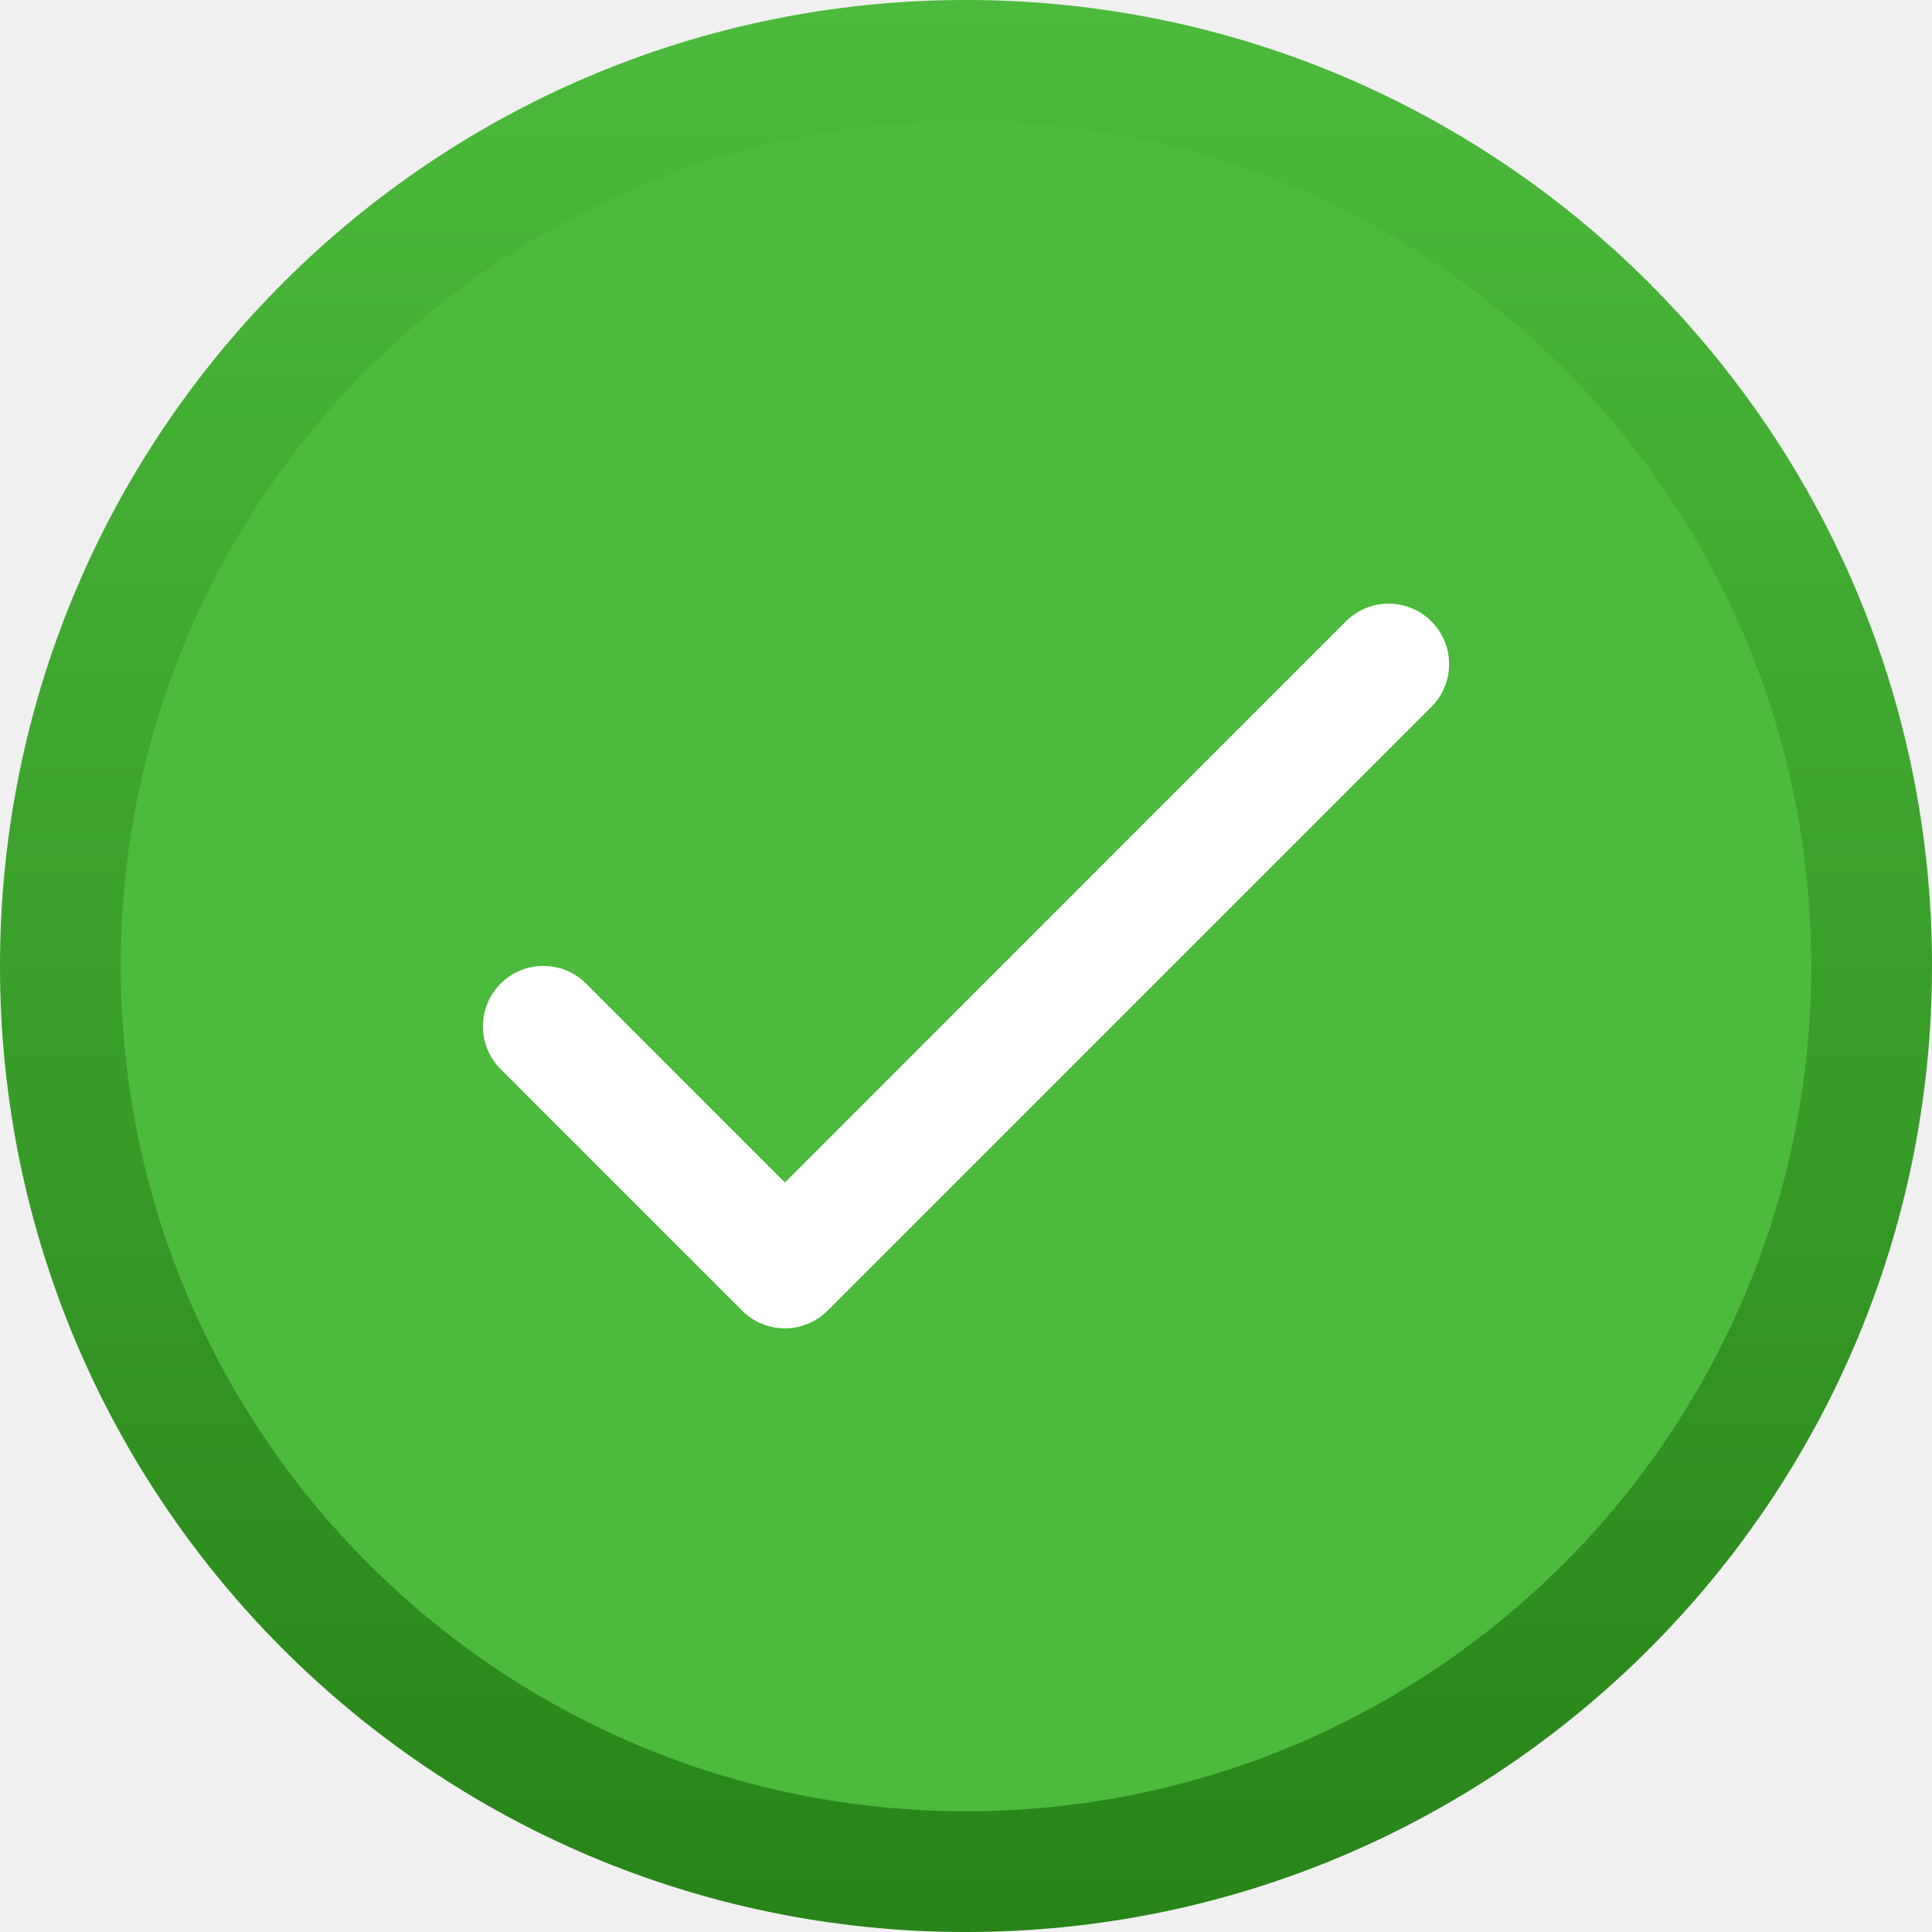
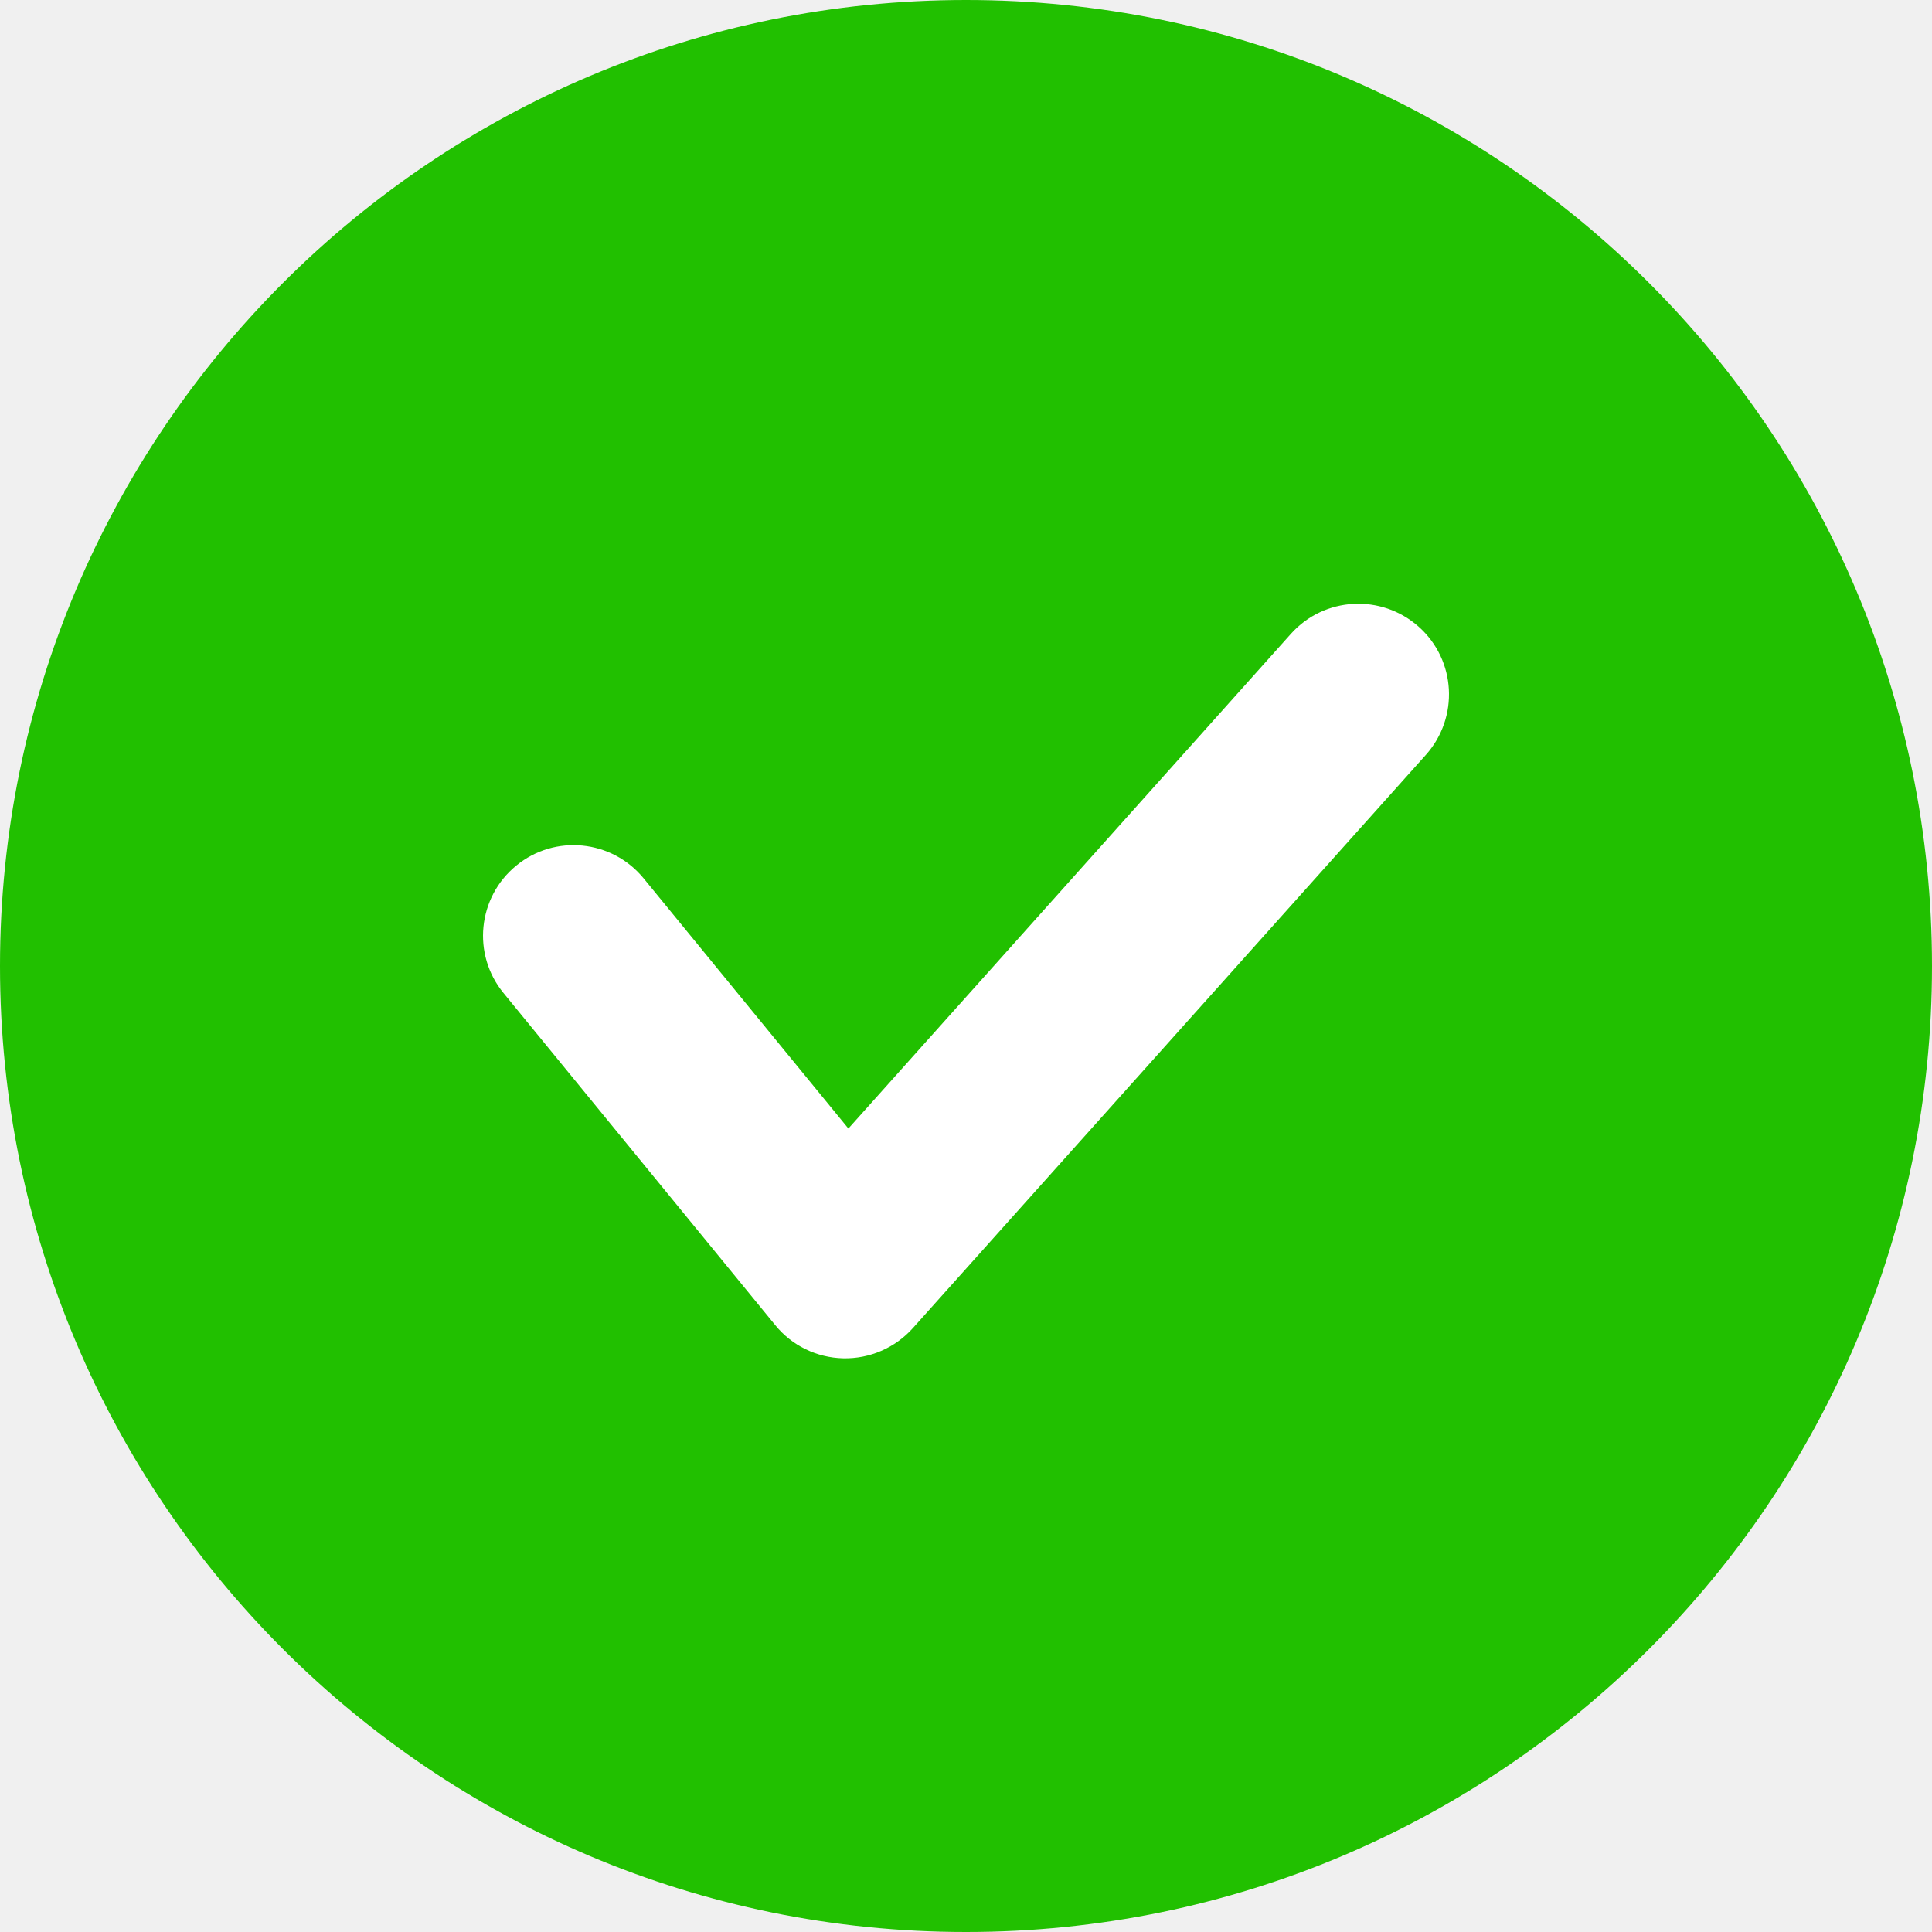
- <svg xmlns="http://www.w3.org/2000/svg" fill="none" viewBox="0 0 16 16">
-   <path fill="#4CBA3C" d="M15.5 8a7.5 7.5 0 1 1-15 0 7.5 7.5 0 0 1 15 0" />
-   <path fill="#fff" fill-rule="evenodd" d="M11.854 5.146a.5.5 0 0 1 0 .708l-5 5a.5.5 0 0 1-.708 0l-2-2a.5.5 0 1 1 .708-.708L6.5 9.793l4.646-4.647a.5.5 0 0 1 .708 0" clip-rule="evenodd" />
-   <path fill="url(#Check-Color-16_svg__a)" fill-rule="evenodd" d="M8 1a7 7 0 1 0 0 14A7 7 0 0 0 8 1M0 8a8 8 0 1 1 16 0A8 8 0 0 1 0 8" clip-rule="evenodd" />
-   <defs>
-     <linearGradient id="Check-Color-16_svg__a" x1="8" x2="8" y1="0" y2="16" gradientUnits="userSpaceOnUse">
-       <stop stop-color="#4CBA3C" />
-       <stop offset="1" stop-color="#288419" />
-     </linearGradient>
-   </defs>
+ <svg xmlns="http://www.w3.org/2000/svg" fill="none" height="16" width="16">
+   <g clip-rule="evenodd" fill-rule="evenodd">
+     <path d="m8 16c4.418 0 8-3.582 8-8s-3.582-8-8-8-8 3.582-8 8 3.582 8 8 8z" fill="#21c000" />
+     <path d="m11.75 5.191c.309.276.335.75.059 1.06l-4.25 4.749c-.146.162-.356.254-.576.249-.219-.005-.425-.105-.563-.275l-2.25-2.75c-.263-.32-.215-.793.105-1.055.32-.263.793-.215 1.055.105l1.696 2.072 3.664-4.096c.276-.309.75-.335 1.06-.059z" fill="#fff" />
+   </g>
</svg>
